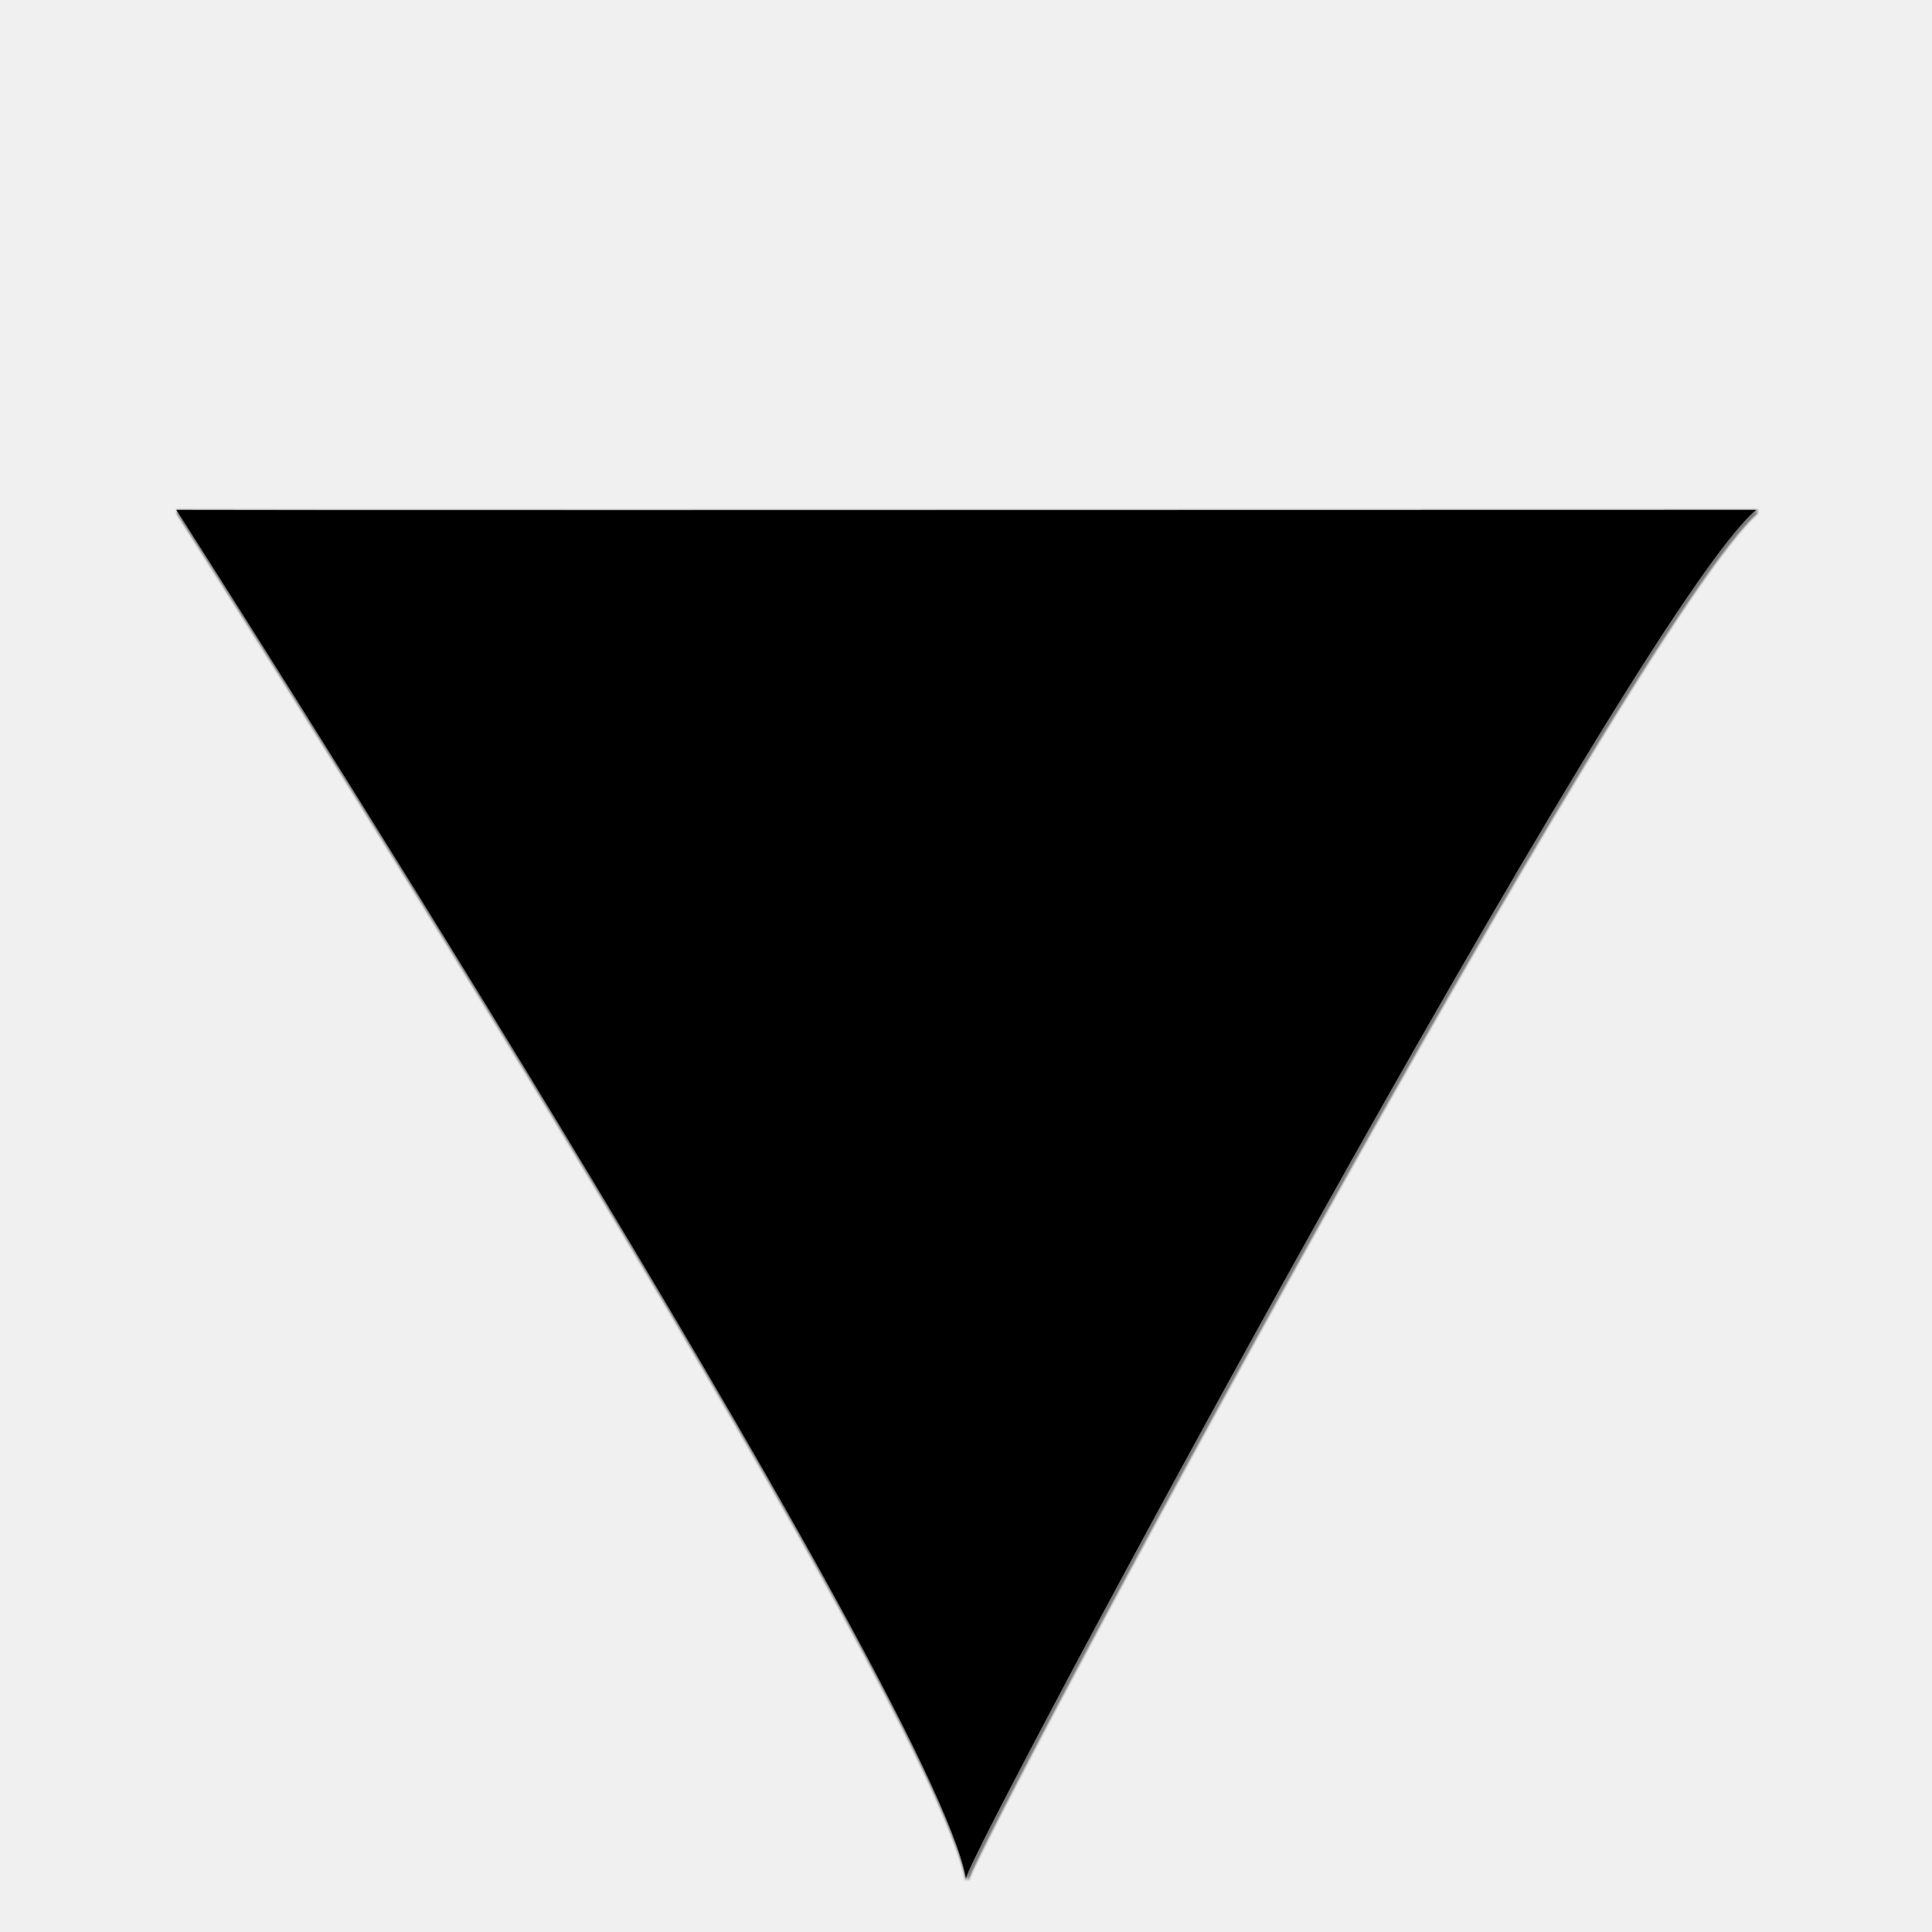
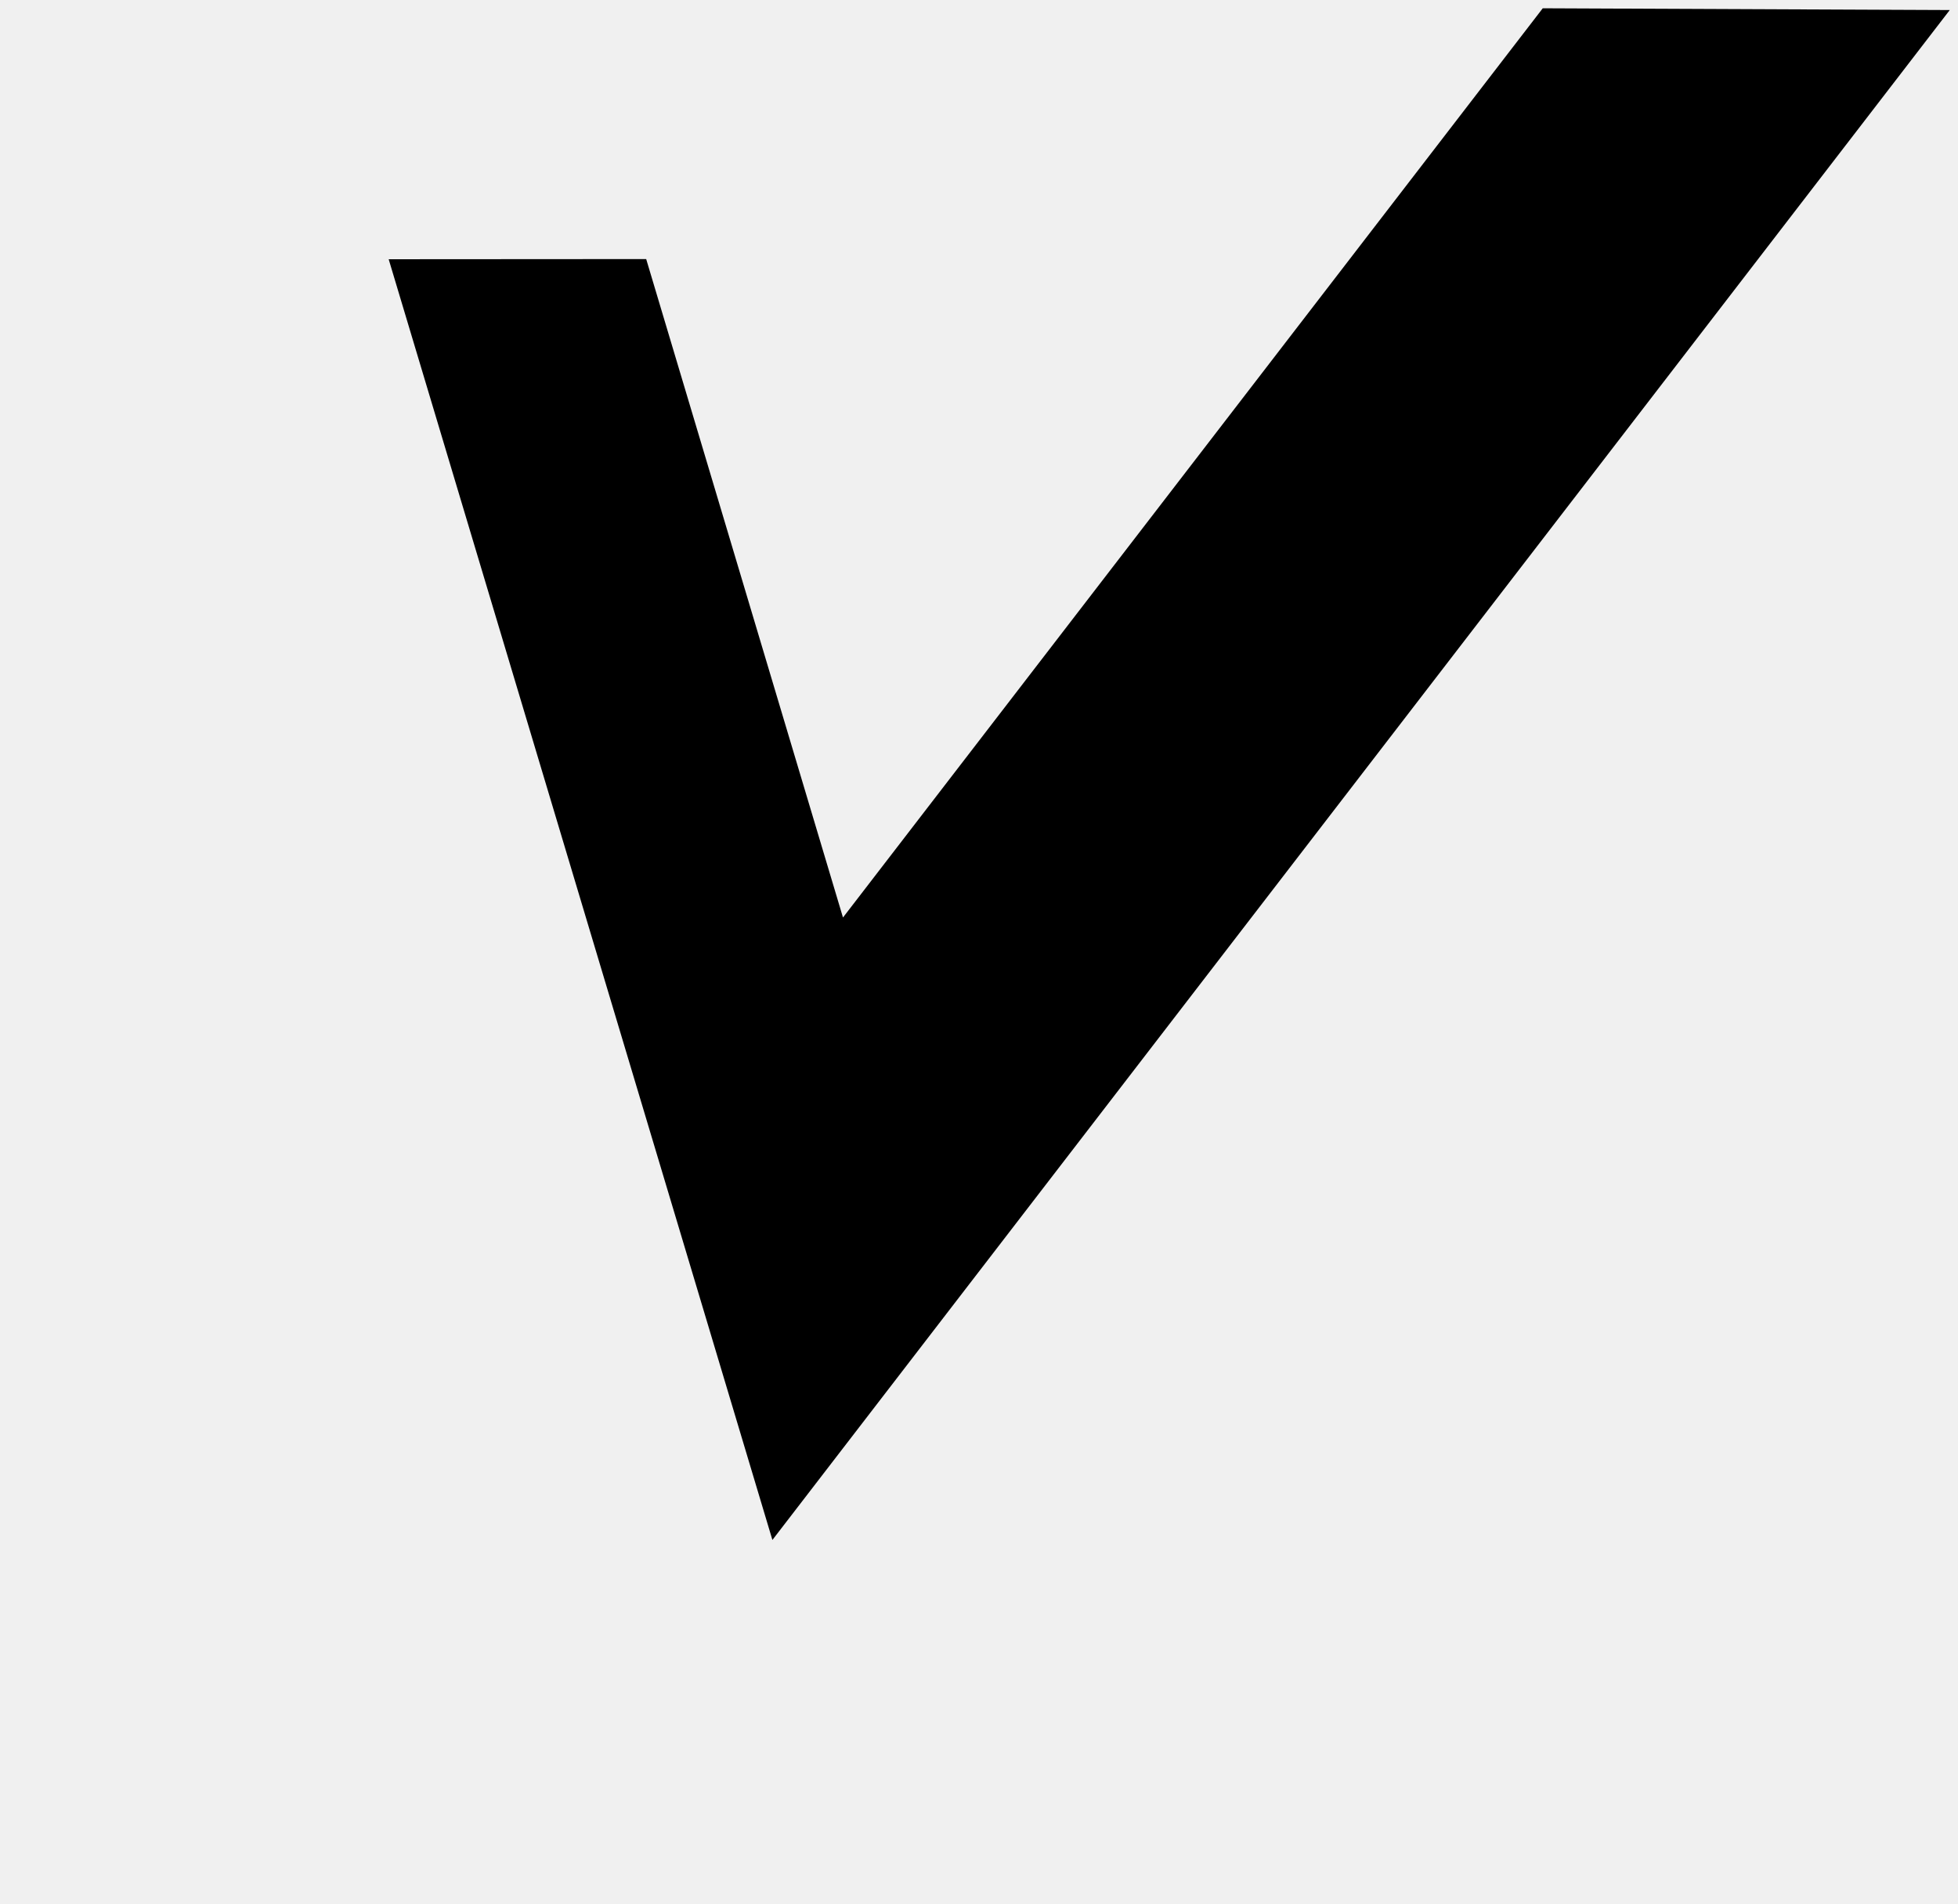
- <svg xmlns="http://www.w3.org/2000/svg" xmlns:xlink="http://www.w3.org/1999/xlink" version="1.1" preserveAspectRatio="xMidYMid meet" viewBox="0 0 1701 1701" width="1701" height="1701">
-   <defs>
-     <path d="M155.32 448.98C155.31 449 820.1 1487.79 850.36 1653.31C850.39 1653.31 850.61 1653.31 850.64 1653.31C855.63 1625.99 1438.76 540.21 1545.82 449.22C1545.81 449.2 1545.76 449.12 1545.68 448.98C688.51 449.26 225.06 449.26 155.32 448.98Z" id="k39Dh1wFs7" />
-   </defs>
-   <g>
-     <g>
-       <g>
-         <g>
-           <filter id="shadow13560384" x="146.32" y="439.98" width="1409.5" height="1223.33" filterUnits="userSpaceOnUse" primitiveUnits="userSpaceOnUse">
-             <feFlood />
-             <feComposite in2="SourceAlpha" operator="in" />
-             <feGaussianBlur stdDeviation="1" />
-             <feOffset dx="1" dy="1" result="afterOffset" />
-             <feFlood flood-color="#000000" flood-opacity="0.5" />
-             <feComposite in2="afterOffset" operator="in" />
-             <feMorphology operator="dilate" radius="1" />
-             <feComposite in2="SourceAlpha" operator="out" />
-           </filter>
-           <path d="M155.32 448.98C155.31 449 820.1 1487.79 850.36 1653.31C850.39 1653.31 850.61 1653.31 850.64 1653.31C855.63 1625.99 1438.76 540.21 1545.82 449.22C1545.81 449.2 1545.76 449.12 1545.68 448.98C688.51 449.26 225.06 449.26 155.32 448.98Z" id="b2btxBmqDq" fill="white" fill-opacity="1" filter="url(#shadow13560384)" />
-         </g>
-         <use xlink:href="#k39Dh1wFs7" opacity="1" fill="#000000" fill-opacity="1" />
-         <g>
-           <use xlink:href="#k39Dh1wFs7" opacity="1" fill-opacity="0" stroke="#000000" stroke-width="1" stroke-opacity="0" />
-         </g>
-         <g>
-           <filter id="shadow3195237" x="146.32" y="439.98" width="1409.5" height="1223.33" filterUnits="userSpaceOnUse" primitiveUnits="userSpaceOnUse">
-             <feFlood />
-             <feComposite in2="SourceAlpha" operator="out" />
-             <feGaussianBlur stdDeviation="1" />
-             <feOffset dx="1" dy="1" result="afterOffset" />
-             <feFlood flood-color="#000000" flood-opacity="0.5" />
-             <feComposite in2="afterOffset" operator="in" />
-             <feMorphology operator="dilate" radius="1" />
-             <feComposite in2="SourceAlpha" operator="in" />
-           </filter>
-           <path d="M155.32 448.98C155.31 449 820.1 1487.79 850.36 1653.31C850.39 1653.31 850.61 1653.31 850.64 1653.31C855.63 1625.99 1438.76 540.21 1545.82 449.22C1545.81 449.2 1545.76 449.12 1545.68 448.98C688.51 449.26 225.06 449.26 155.32 448.98Z" id="d6oHbGRIwo" fill="white" fill-opacity="1" filter="url(#shadow3195237)" />
-         </g>
-       </g>
-     </g>
-   </g>
+ <svg xmlns="http://www.w3.org/2000/svg" version="1.1" id="svg2" width="467" height="454" viewBox="0 0 467 454" xml:space="preserve">
+   <defs id="defs6" />
+   <path style="display:inline;fill:#000000" d="M 92.703,61.829 154.122,61.79 201.059,218.829 367.959,1.976 465.035,2.395 184.226,367.286 Z" id="path430" />
</svg>
